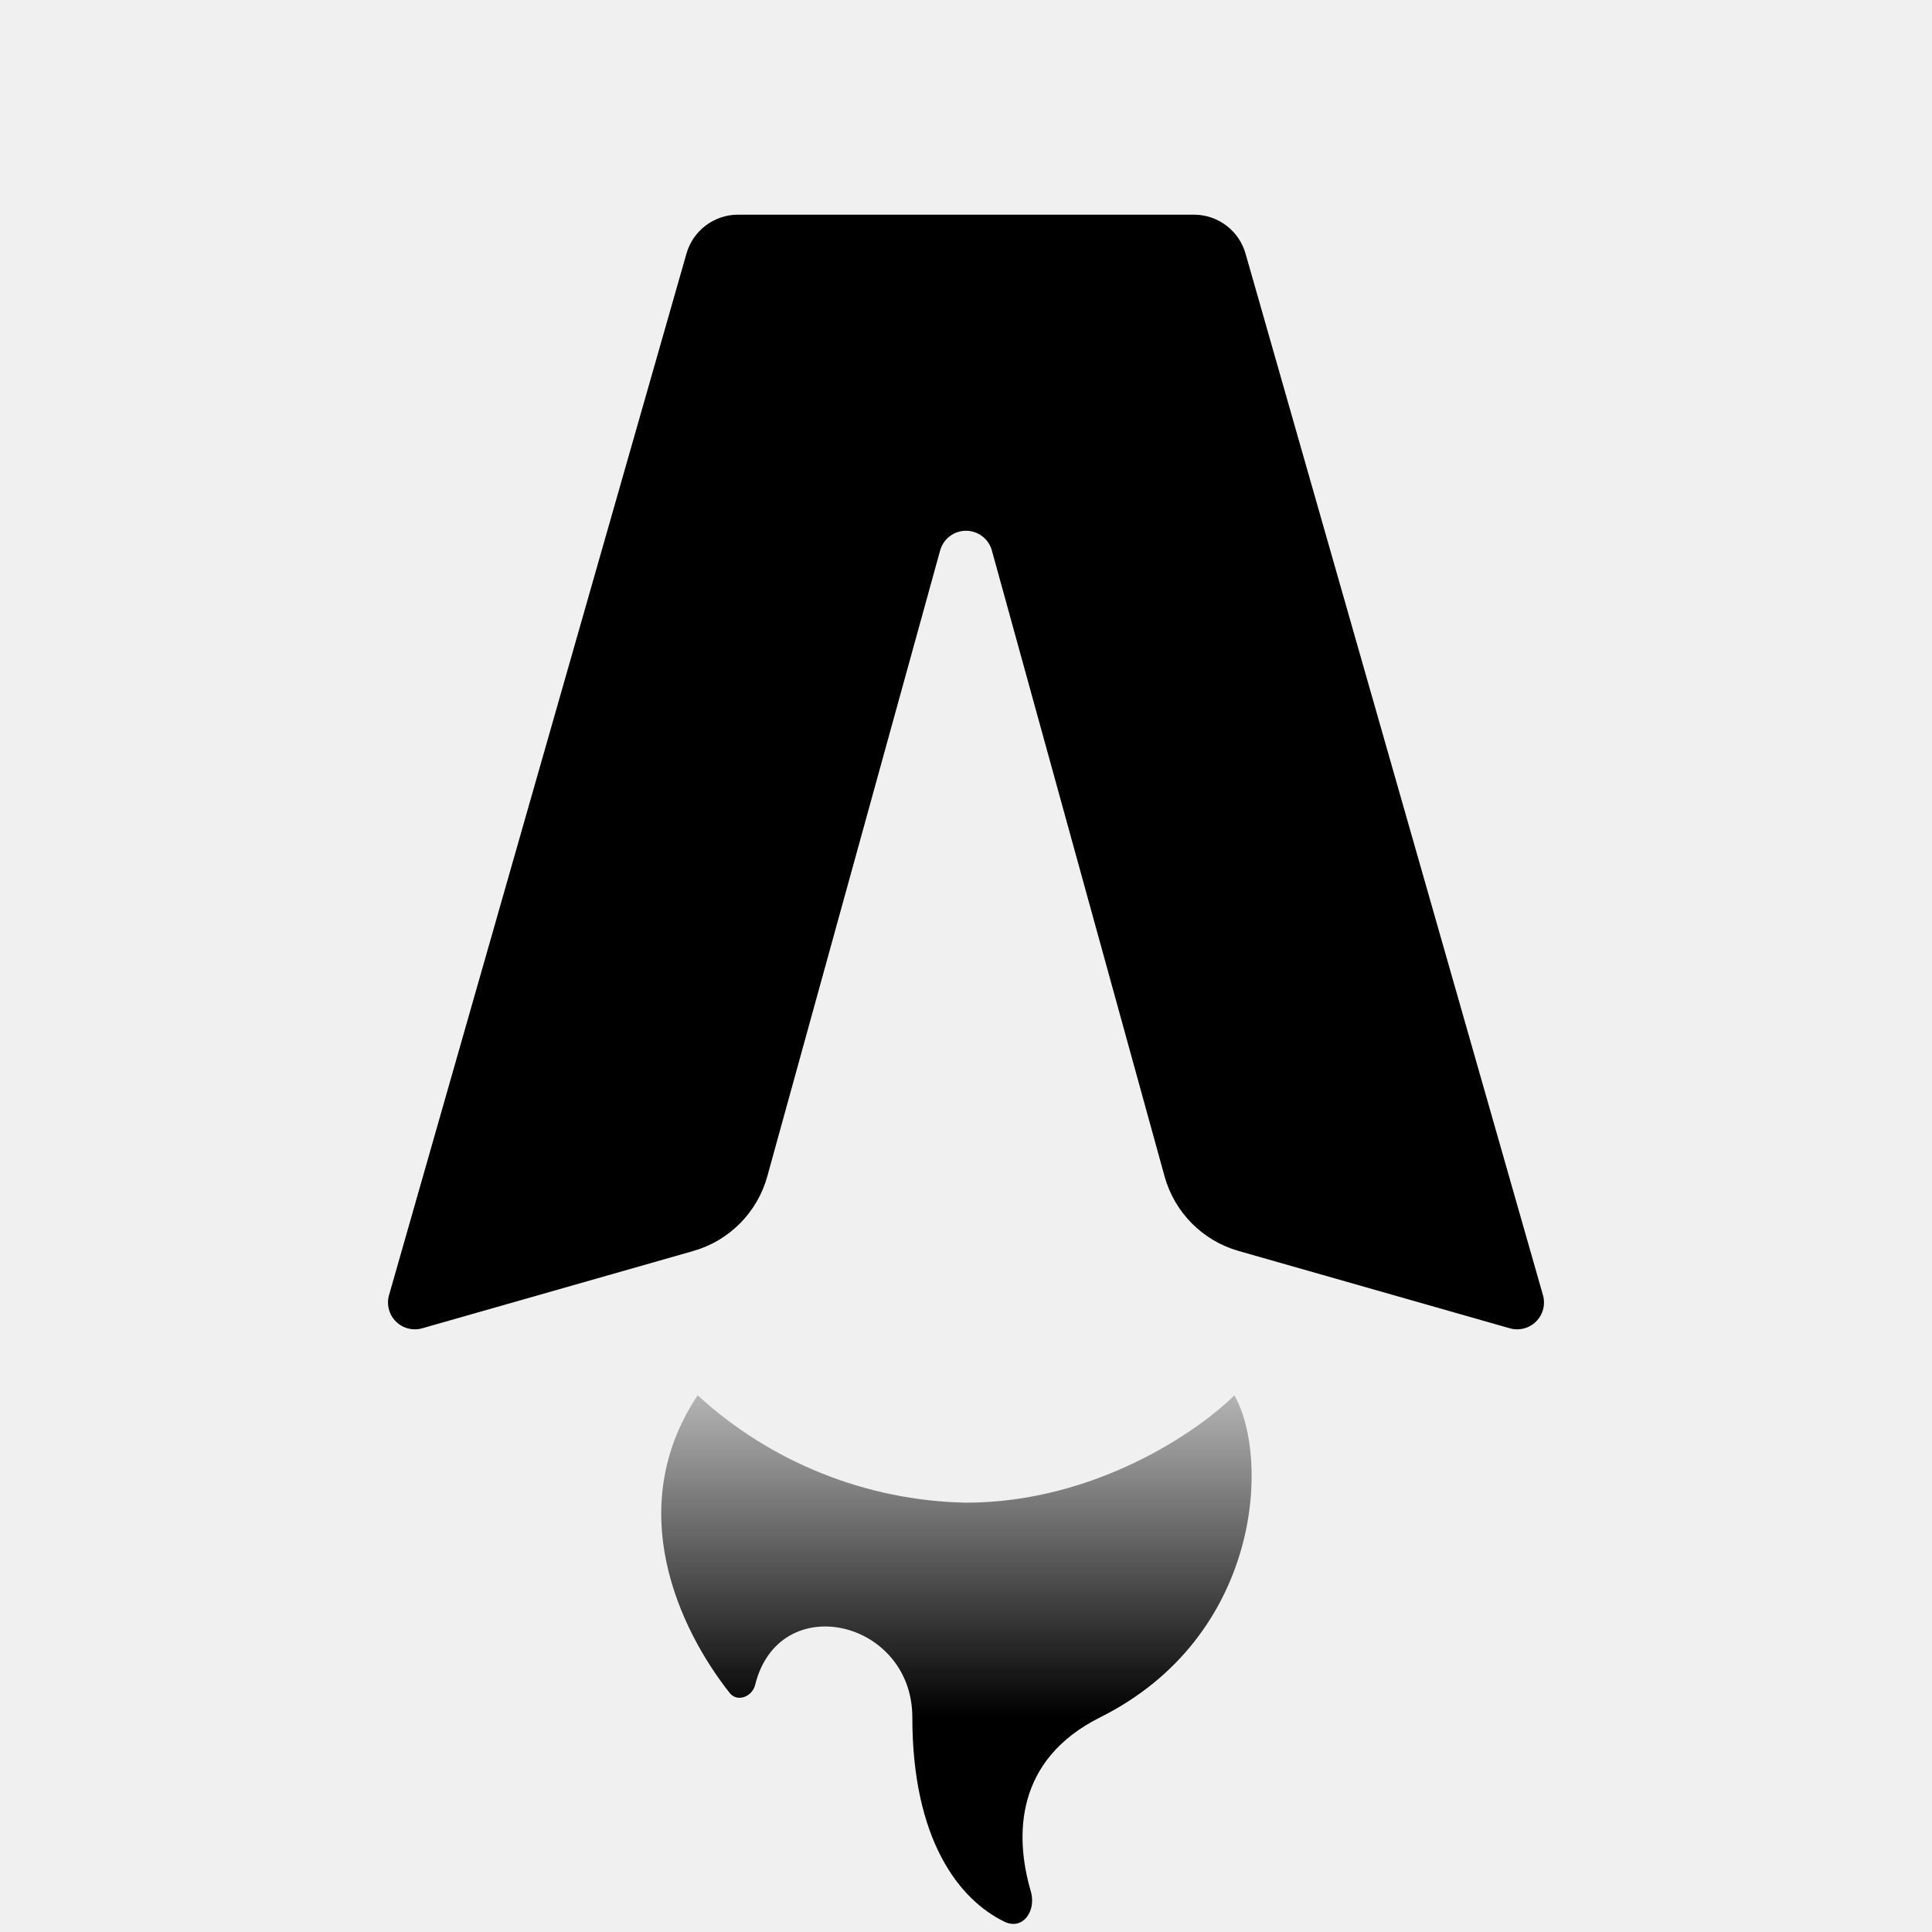
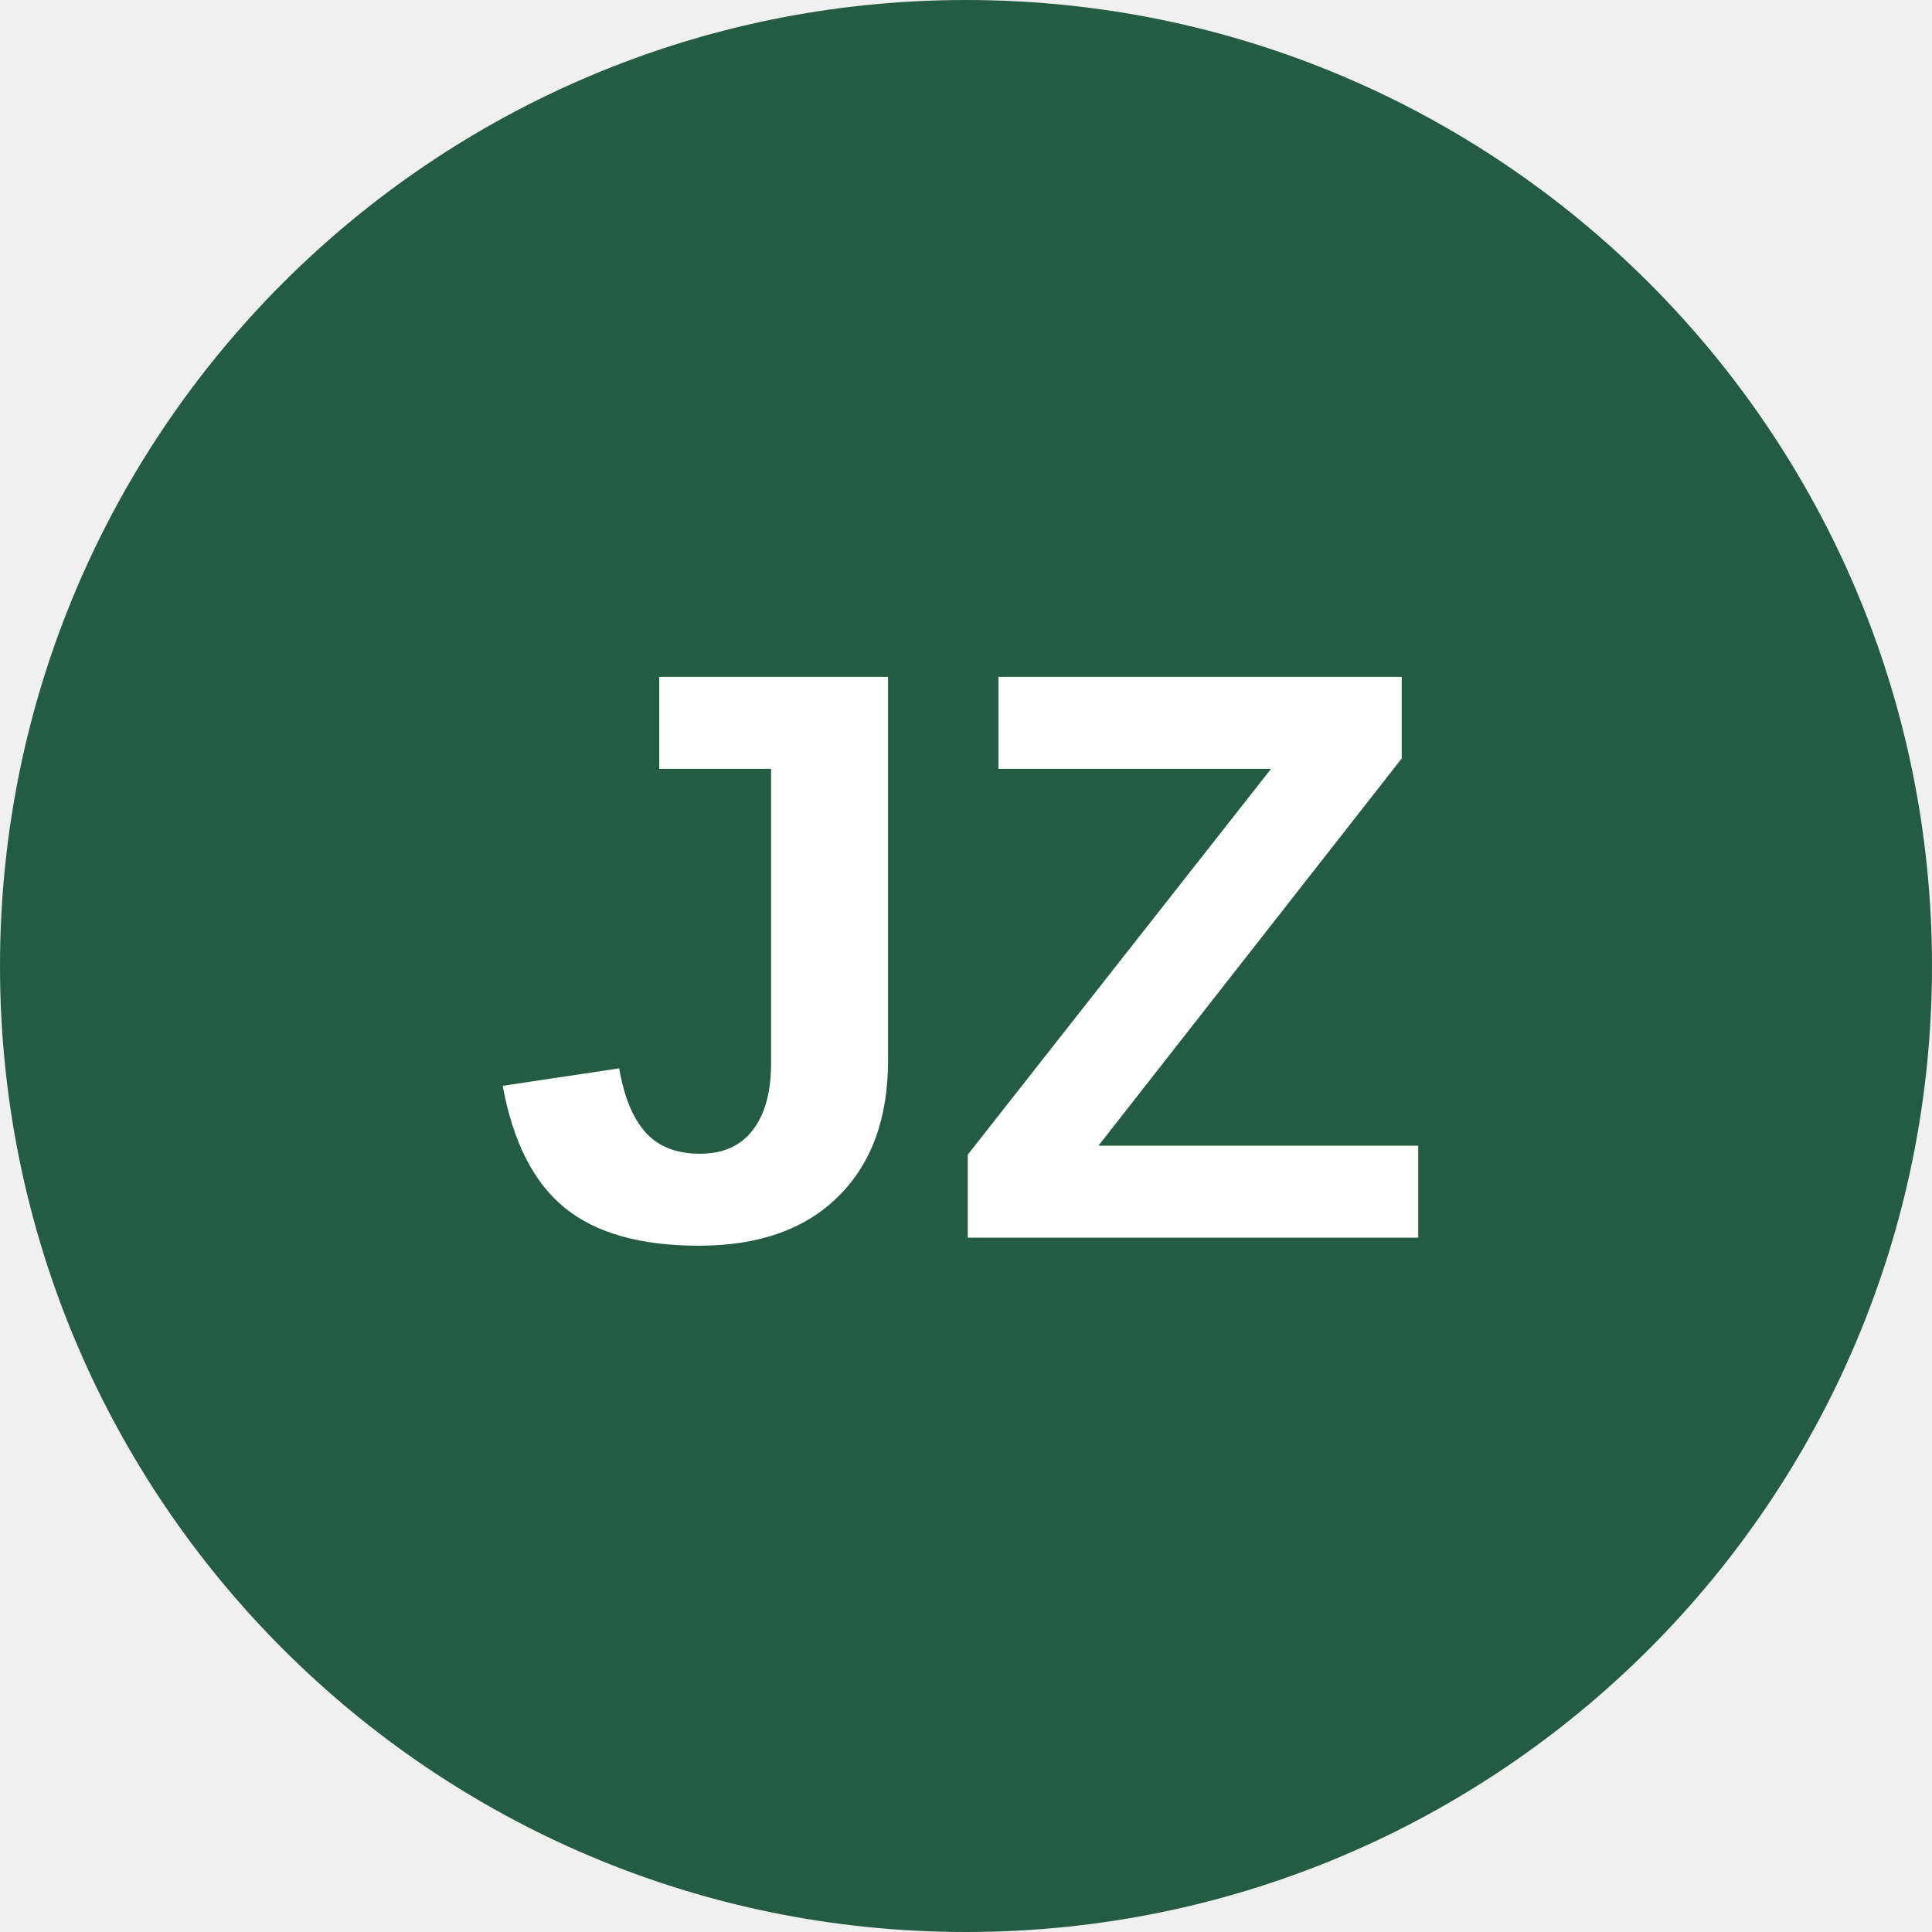
- <svg xmlns="http://www.w3.org/2000/svg" fill="none" viewBox="0 0 36 36">
-   <path fill="#000" d="M22.25 4h-8.5a1 1 0 0 0-.96.73l-5.54 19.4a.5.5 0 0 0 .62.62l5.05-1.44a2 2 0 0 0 1.38-1.4l3.22-11.66a.5.5 0 0 1 .96 0l3.22 11.67a2 2 0 0 0 1.38 1.39l5.05 1.44a.5.5 0 0 0 .62-.62l-5.54-19.4a1 1 0 0 0-.96-.73Z" />
-   <path fill="url(#gradient)" d="M18 28a7.63 7.63 0 0 1-5-2c-1.4 2.1-.35 4.35.6 5.55.14.17.41.07.47-.15.44-1.8 2.93-1.22 2.93.6 0 2.28.87 3.4 1.72 3.81.34.16.59-.2.49-.56-.31-1.05-.29-2.46 1.29-3.25 3-1.5 3.17-4.83 2.5-6-.67.67-2.6 2-5 2Z" />
-   <defs>
-     <linearGradient id="gradient" x1="16" x2="16" y1="32" y2="24" gradientUnits="userSpaceOnUse">
-       <stop stop-color="#000" />
-       <stop offset="1" stop-color="#000" stop-opacity="0" />
-     </linearGradient>
-   </defs>
-   <style>
-     @media (prefers-color-scheme:dark){:root{filter:invert(100%)}}
-   </style>
+ <svg xmlns="http://www.w3.org/2000/svg" viewBox="0 0 64 64">
+   <rect width="64" height="64" rx="32" fill="#245c43" />
+   <text x="32" y="41" text-anchor="middle" font-family="Arial,sans-serif" font-size="27" font-weight="700" fill="#fff">JZ</text>
</svg>
